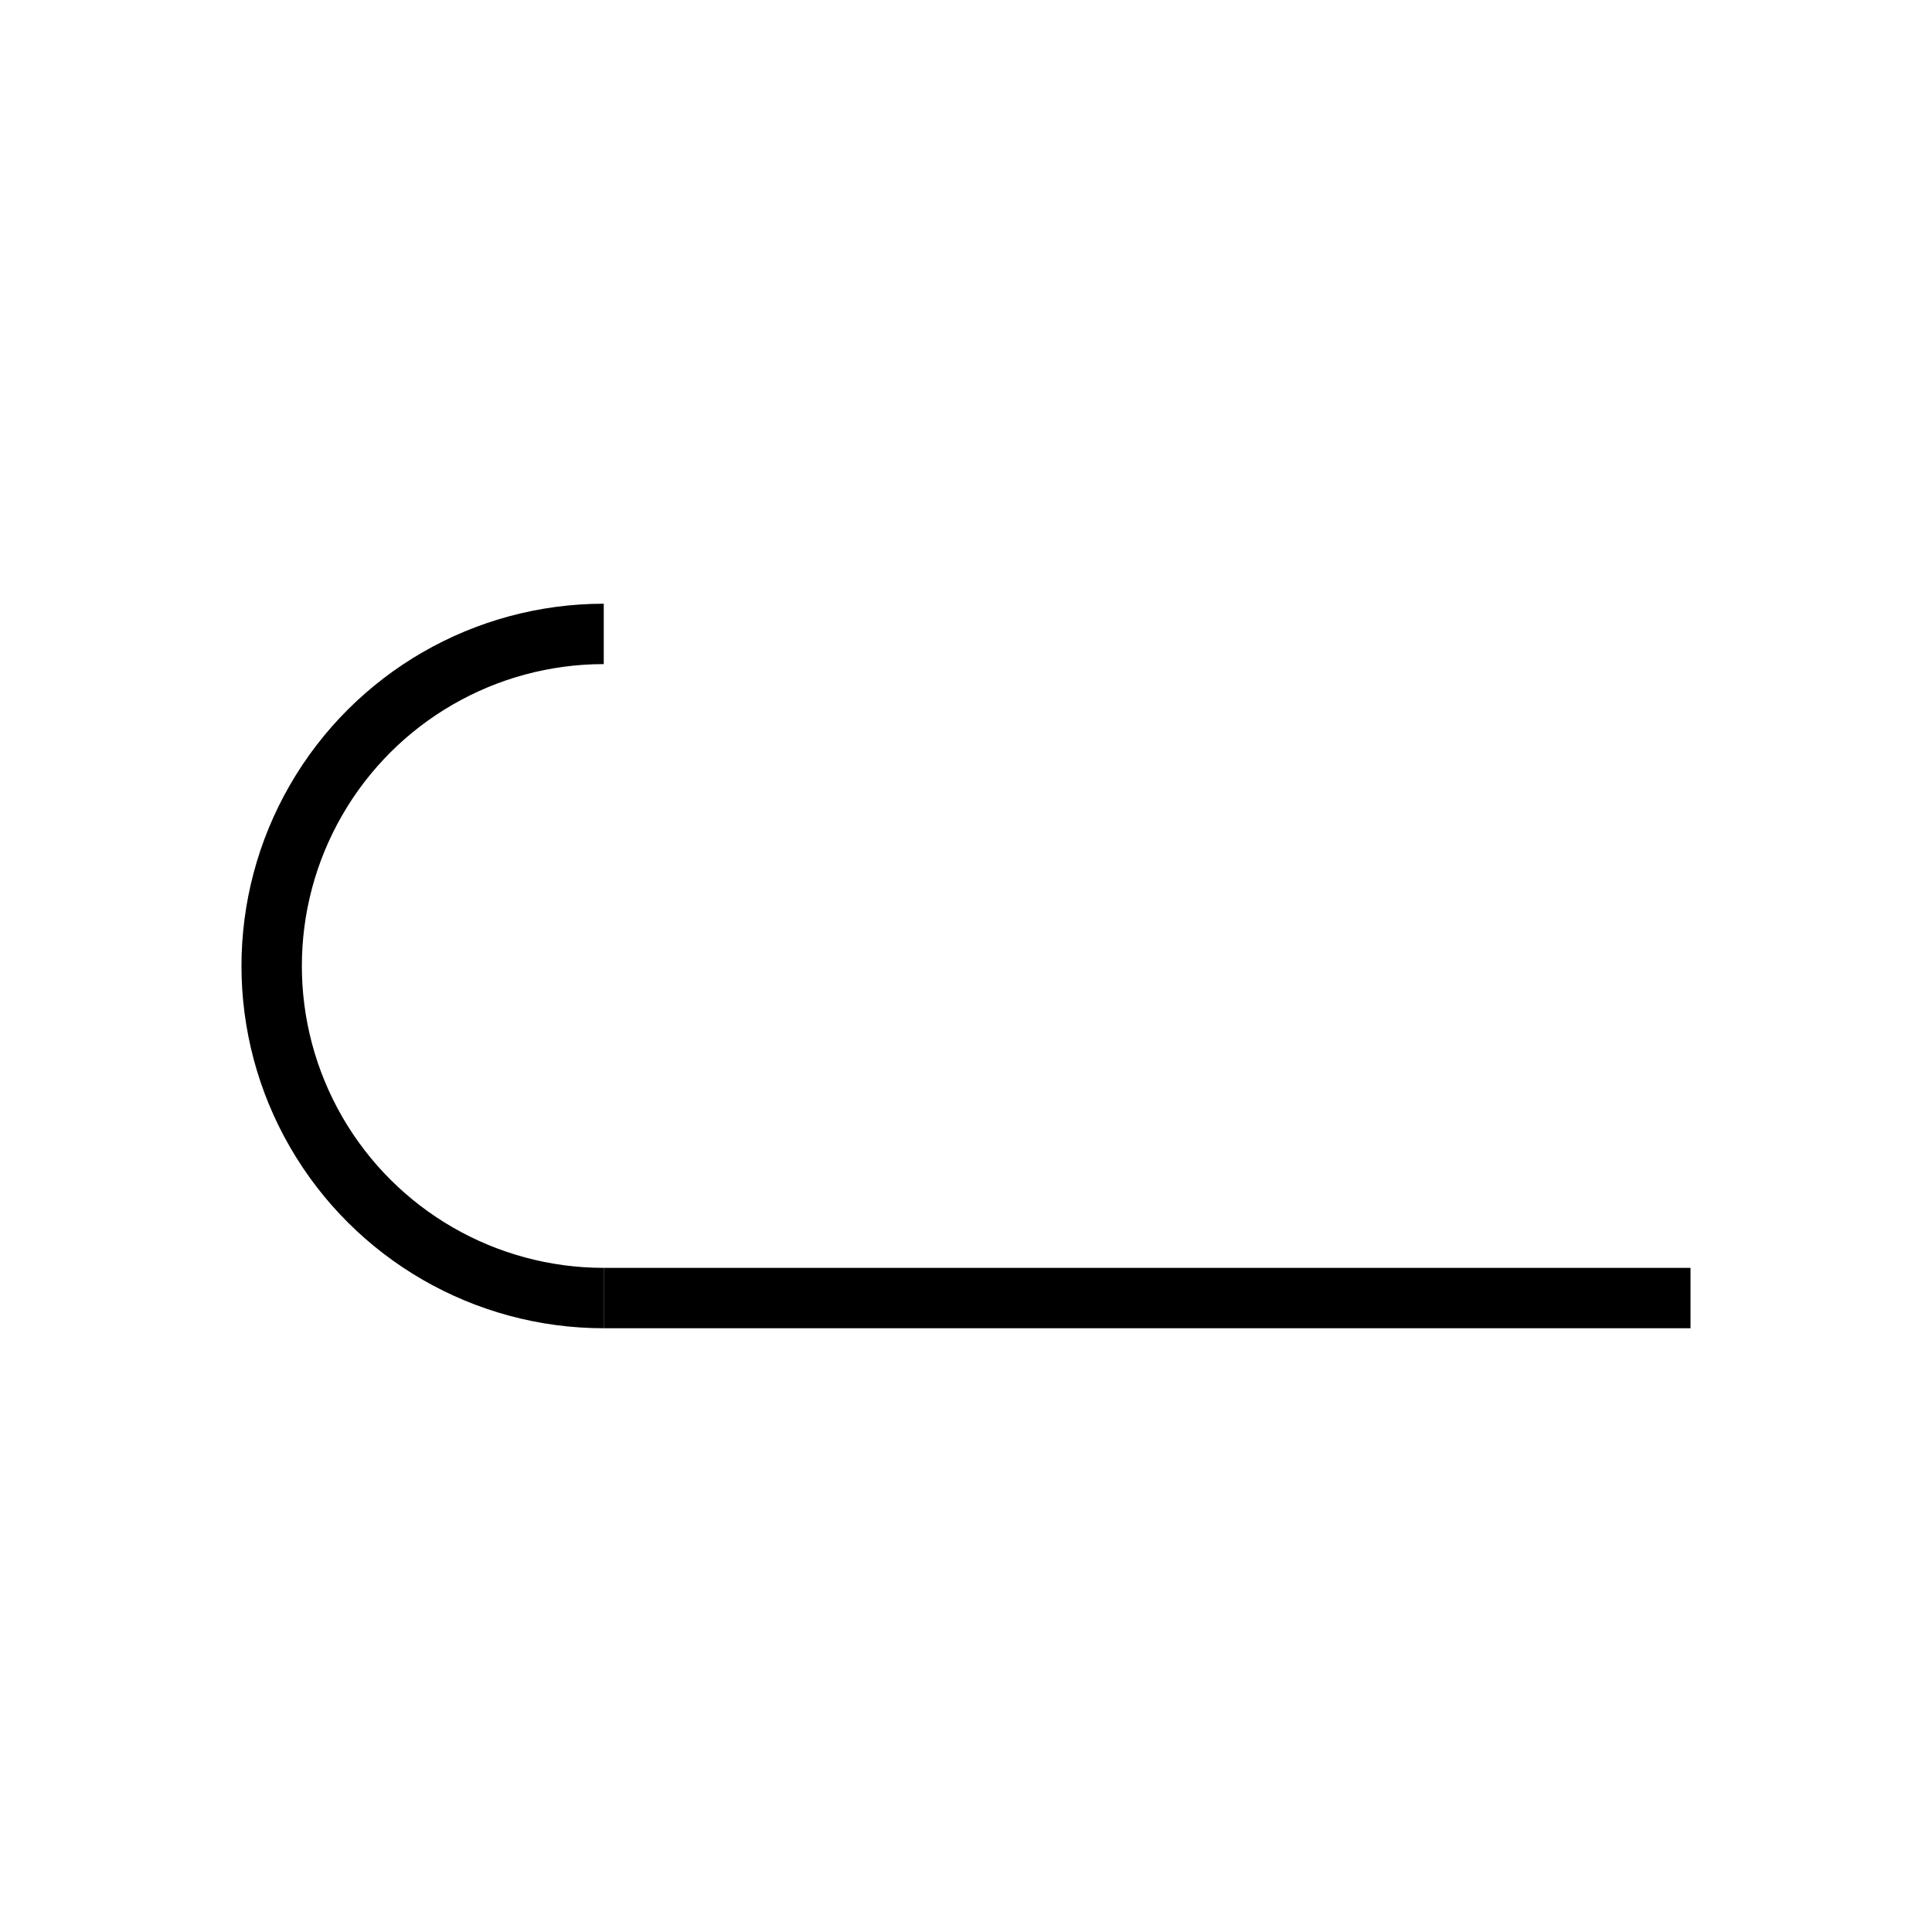
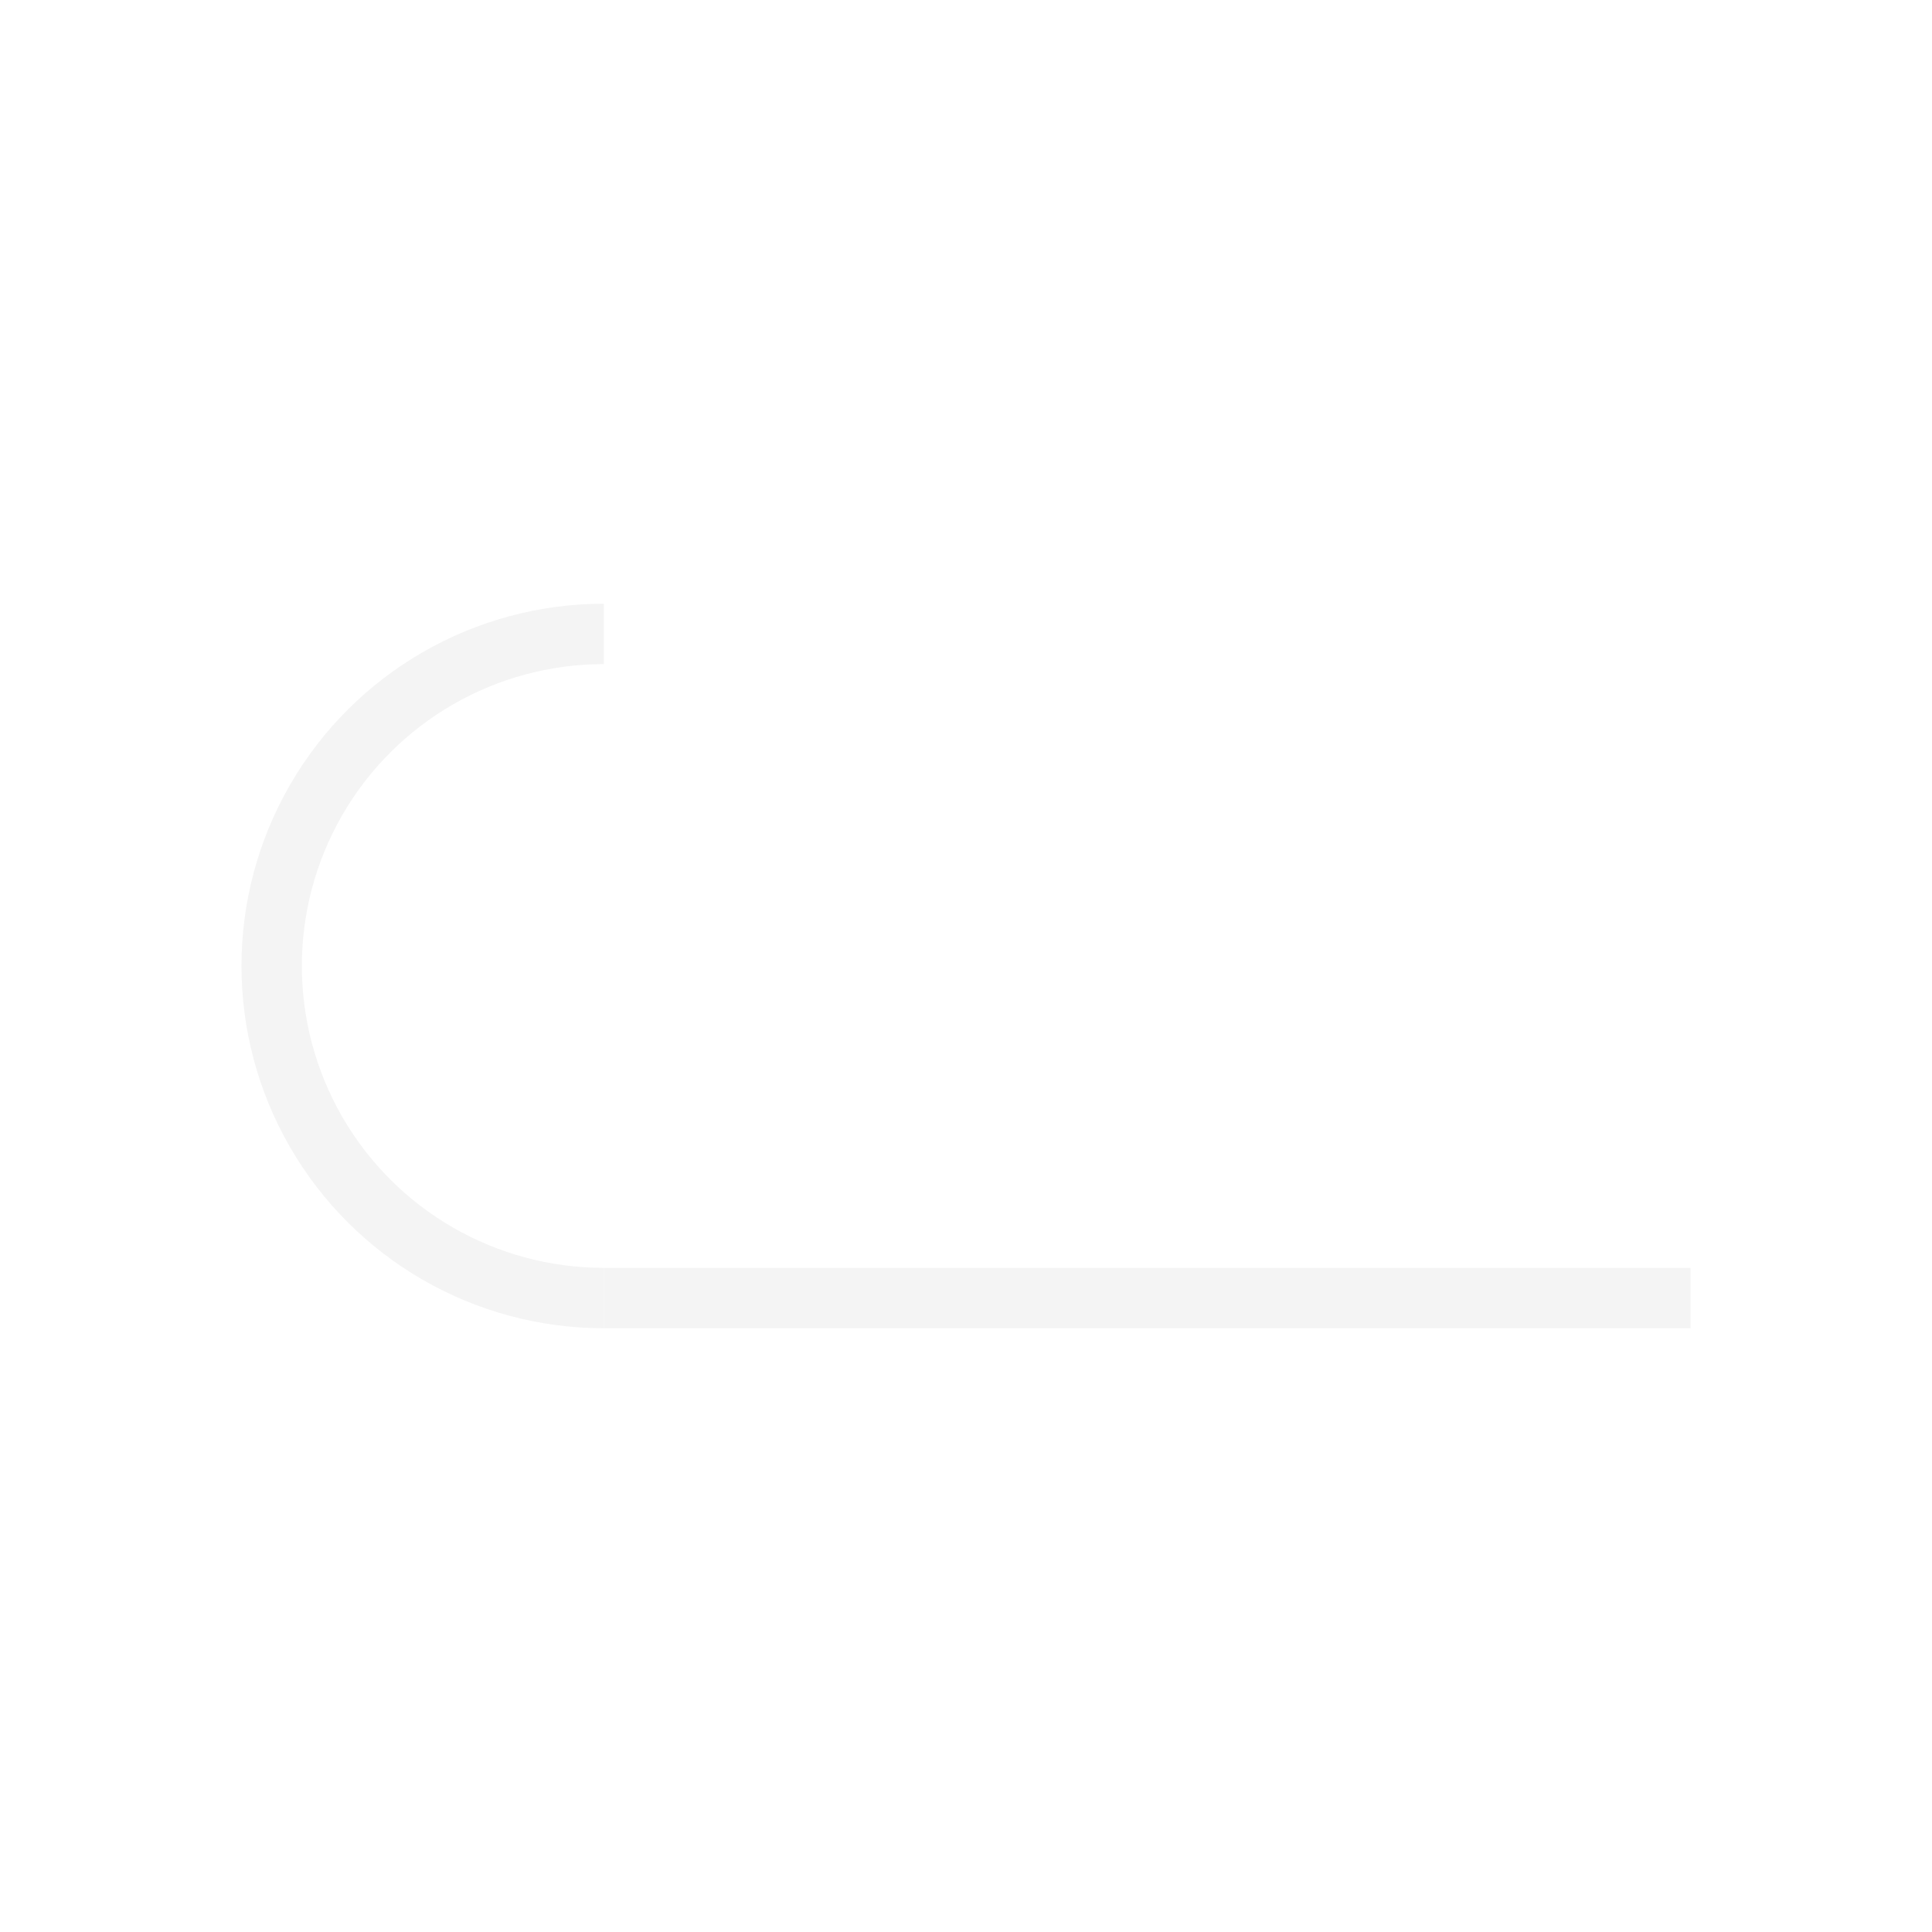
<svg xmlns="http://www.w3.org/2000/svg" width="256" height="256" viewBox="0 0 72.249 72.249" id="svg4295" version="1.1">
  <defs id="defs4323" />
  <g id="g4173">
-     <path id="path4157" d="m 22.578,48.542 40.64,-10e-7" style="fill:none;fill-rule:evenodd;stroke:#000000;stroke-width:2.258;stroke-linecap:butt;stroke-linejoin:miter;stroke-miterlimit:4;stroke-dasharray:none;stroke-opacity:1" />
-     <path d="m 22.578,48.542 a 12.418,12.418 0 0 1 -10.755,-6.209 12.418,12.418 0 0 1 0,-12.418 12.418,12.418 0 0 1 10.755,-6.209" id="path4159" style="opacity:1;fill:none;fill-opacity:1;fill-rule:nonzero;stroke:#000000;stroke-width:2.258;stroke-linecap:butt;stroke-linejoin:miter;stroke-miterlimit:4;stroke-dasharray:none;stroke-dashoffset:0;stroke-opacity:1" />
+     <path id="path4157" d="m 22.578,48.542 40.64,-10e-7" style="fill:none;fill-rule:evenodd;stroke:#f4f4f4;stroke-width:2.258;stroke-linecap:butt;stroke-linejoin:miter;stroke-miterlimit:4;stroke-dasharray:none;stroke-opacity:1" />
+     <path d="m 22.578,48.542 a 12.418,12.418 0 0 1 -10.755,-6.209 12.418,12.418 0 0 1 0,-12.418 12.418,12.418 0 0 1 10.755,-6.209" id="path4159" style="opacity:1;fill:none;fill-opacity:1;fill-rule:nonzero;stroke:#f4f4f4;stroke-width:2.258;stroke-linecap:butt;stroke-linejoin:miter;stroke-miterlimit:4;stroke-dasharray:none;stroke-dashoffset:0;stroke-opacity:1" />
  </g>
</svg>
